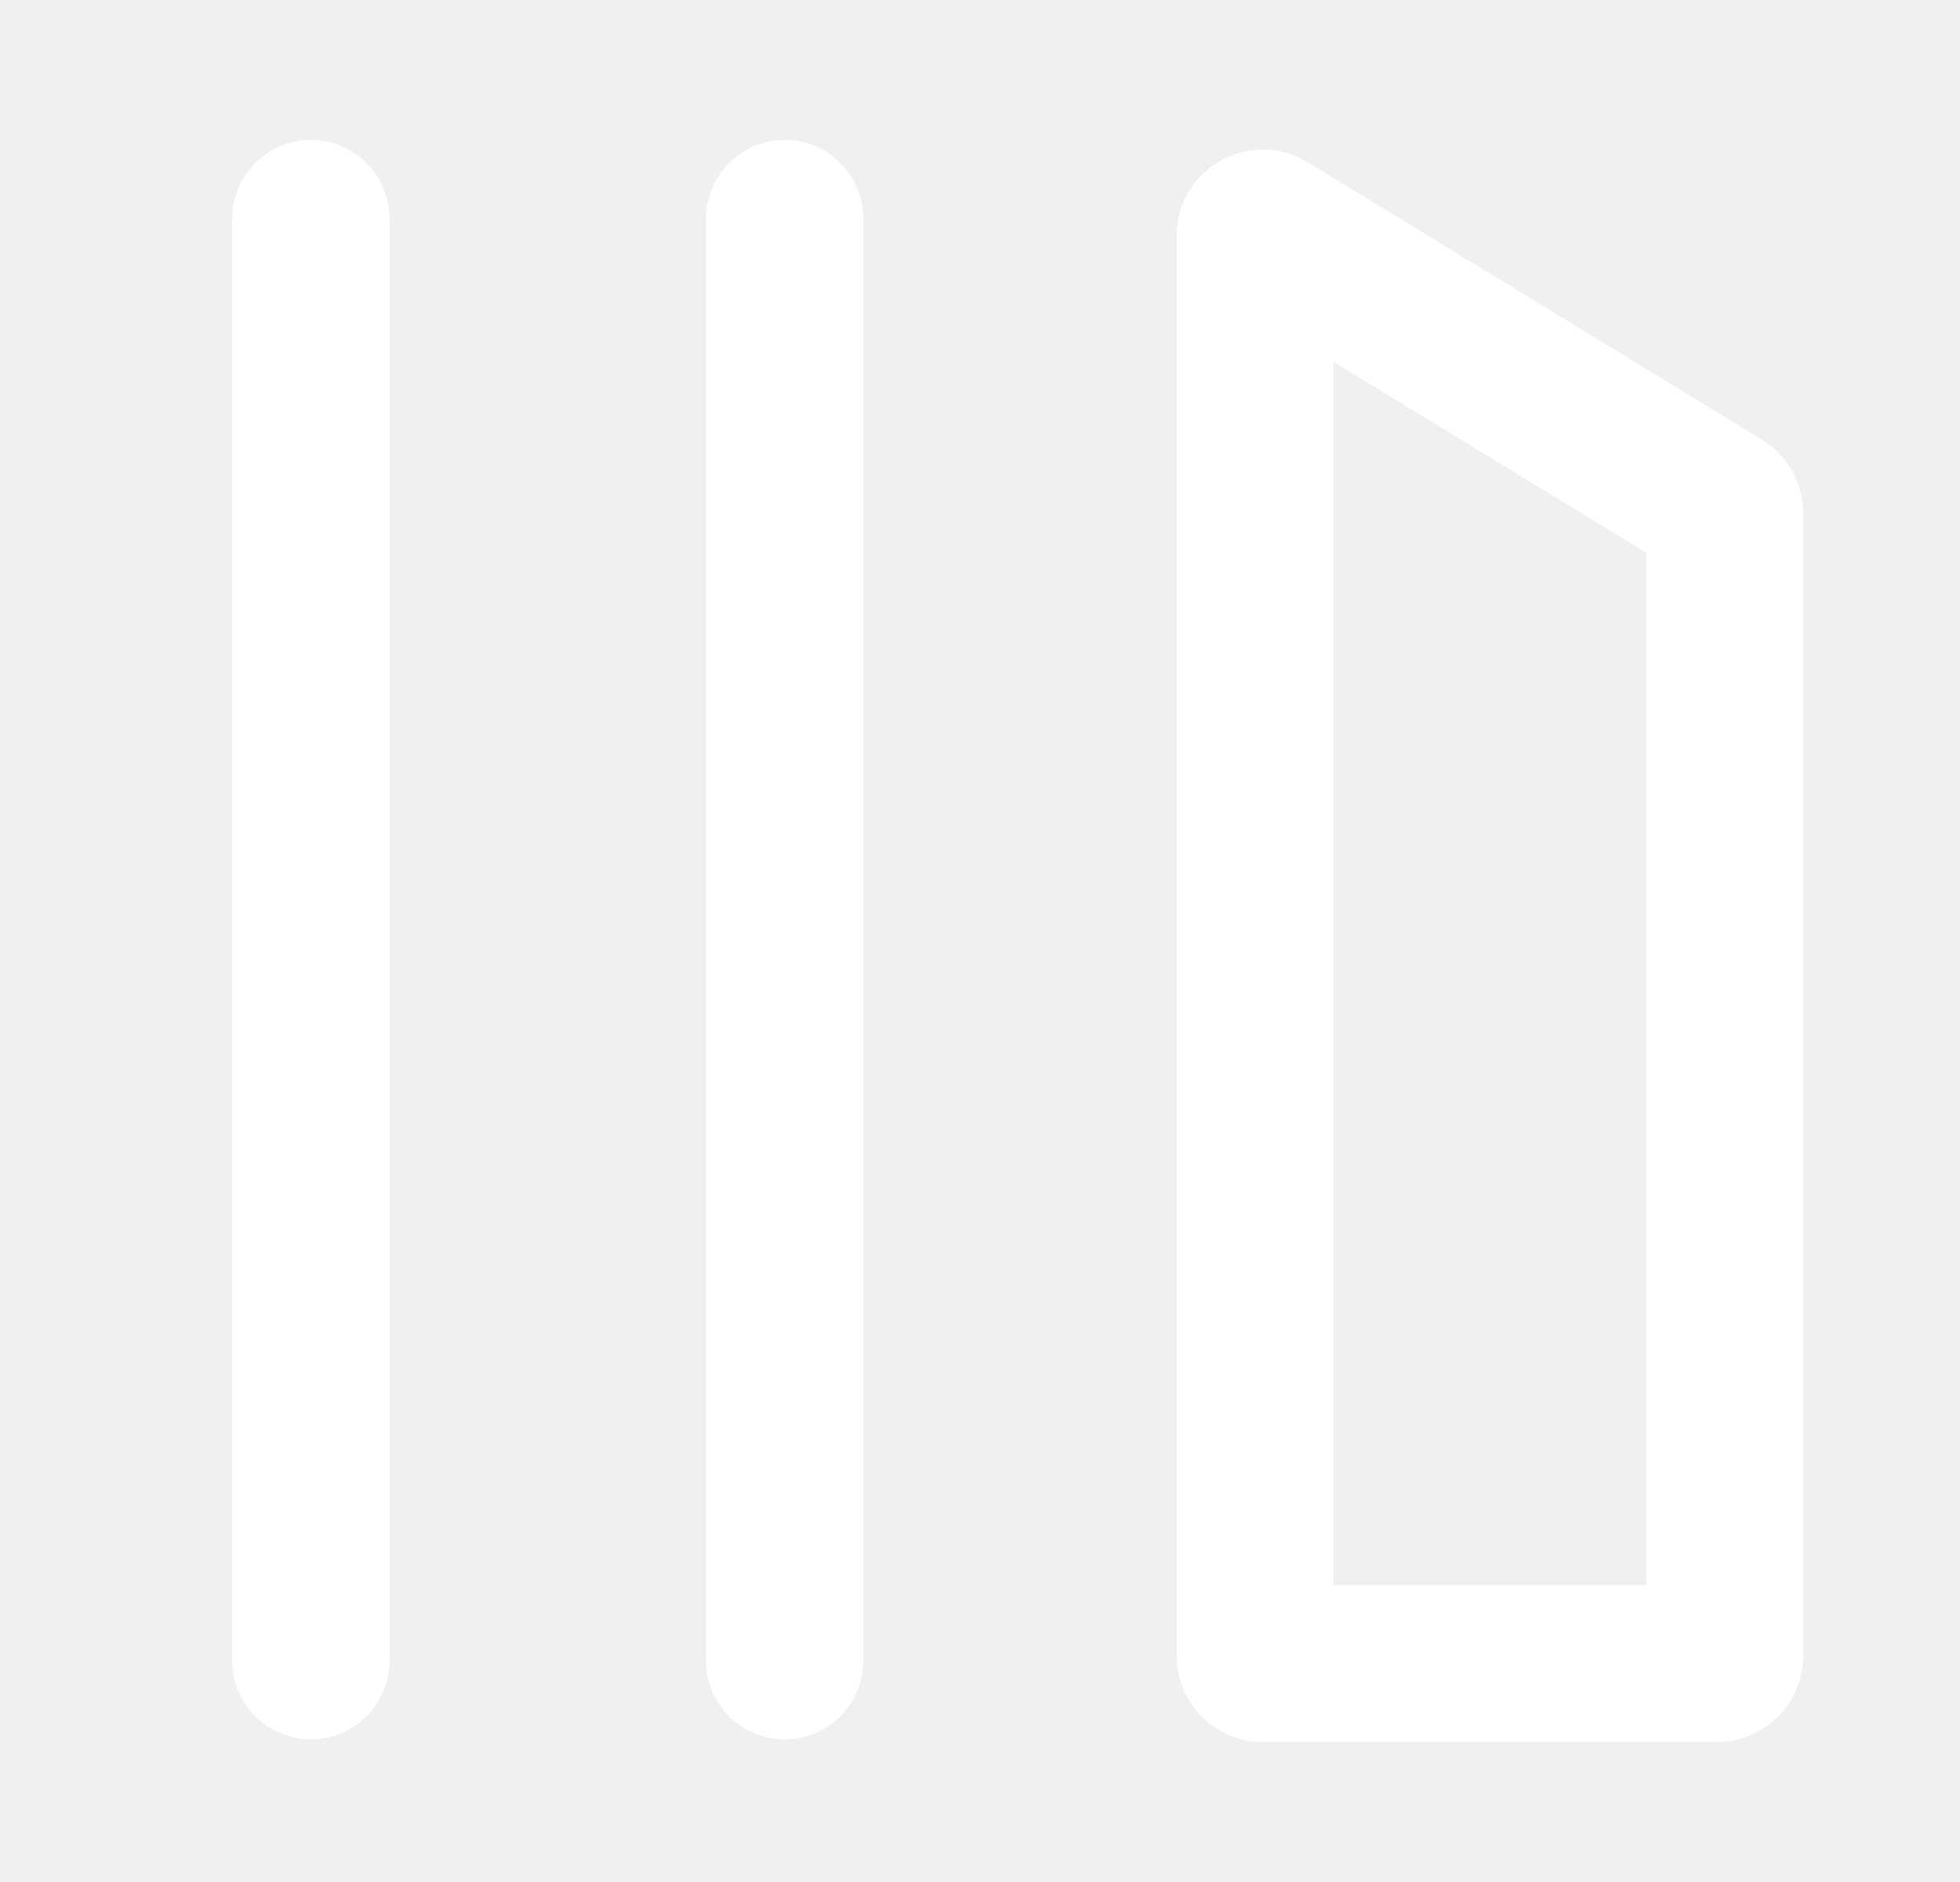
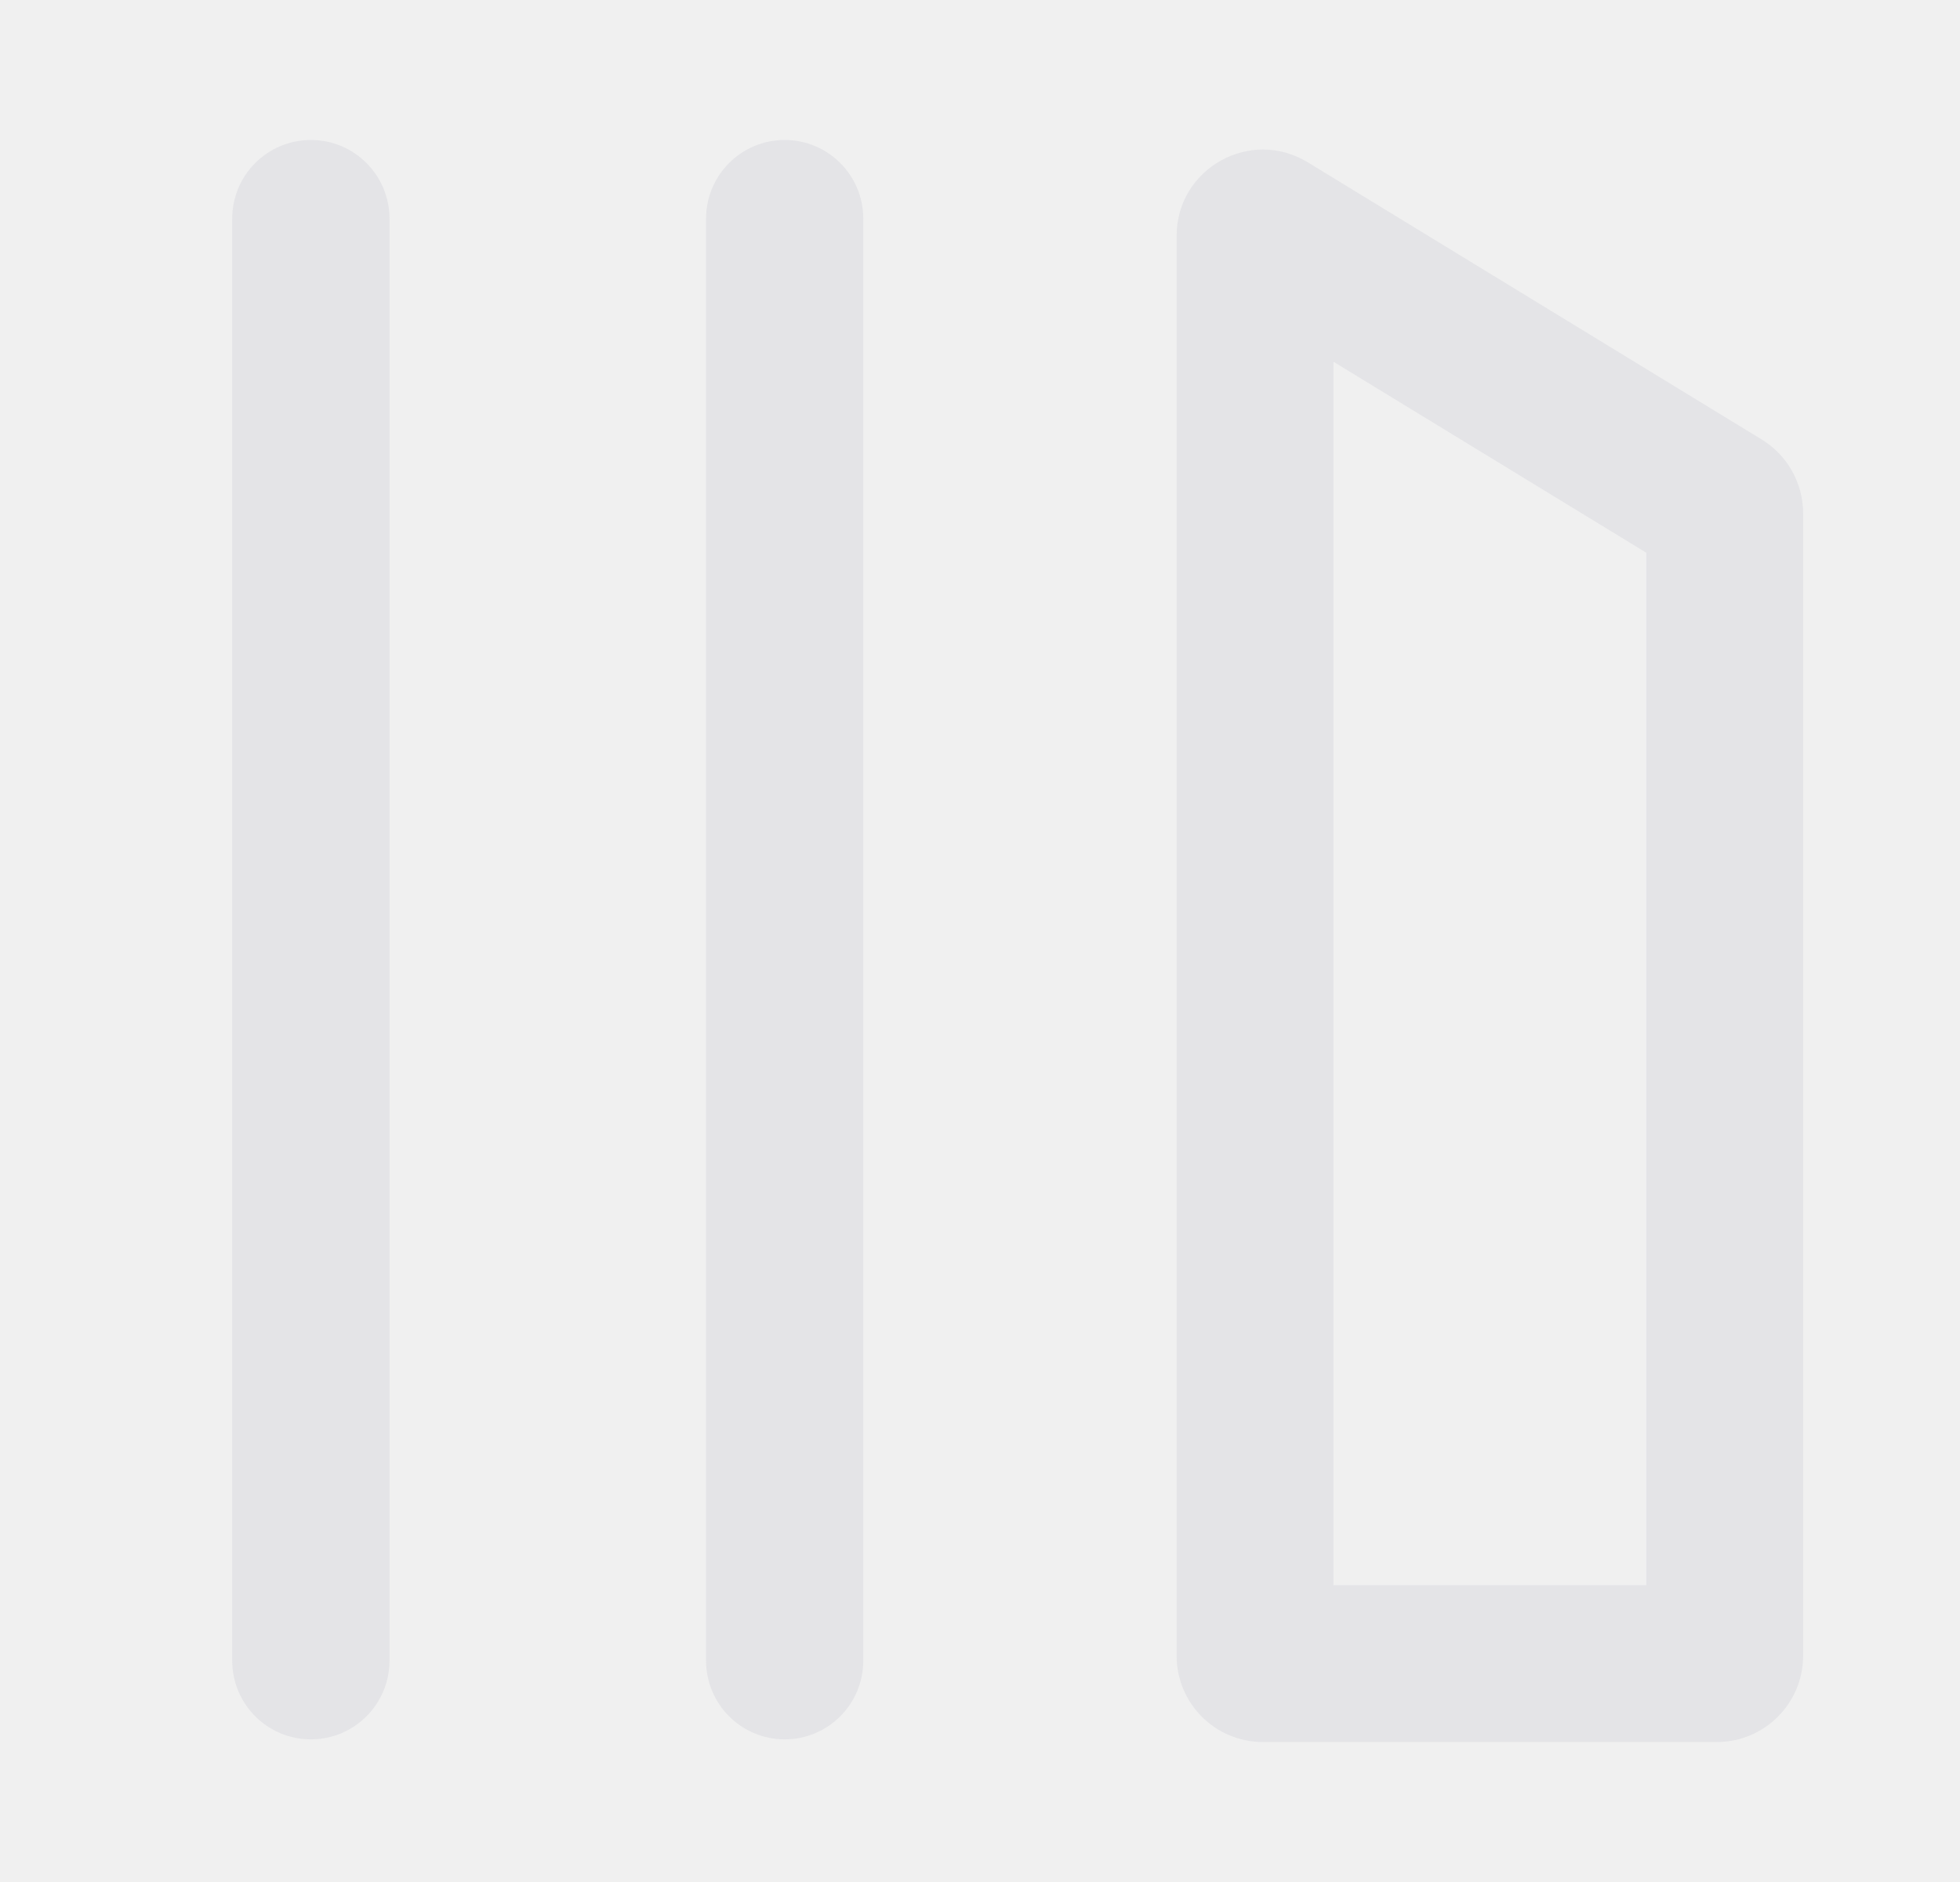
<svg xmlns="http://www.w3.org/2000/svg" width="25" height="24" viewBox="0 0 25 24" fill="none">
-   <path d="M3.965 1.785C3.411 1.785 2.962 2.234 2.962 2.788V21.178C2.962 21.732 3.411 22.181 3.965 22.181C4.519 22.181 4.968 21.732 4.968 21.178V2.788C4.968 2.234 4.519 1.785 3.965 1.785Z" fill="white" />
-   <path d="M9.006 2.788C9.006 2.234 9.455 1.785 10.009 1.785C10.562 1.785 11.011 2.234 11.011 2.788V21.178C11.011 21.732 10.562 22.181 10.009 22.181C9.455 22.181 9.006 21.732 9.006 21.178V2.788Z" fill="white" />
-   <path fill-rule="evenodd" clip-rule="evenodd" d="M15.008 3.008C15.008 2.149 15.948 1.622 16.681 2.07L22.472 5.605C22.633 5.704 22.763 5.84 22.854 5.999C22.947 6.163 22.999 6.35 22.999 6.544V21.115C22.999 21.722 22.506 22.215 21.899 22.215H16.108C15.5 22.215 15.008 21.722 15.008 21.115V3.008ZM17.008 4.613V20.215H20.999V7.049L17.008 4.613Z" fill="white" />
+   <path d="M3.965 1.785C3.411 1.785 2.962 2.234 2.962 2.788V21.178C2.962 21.732 3.411 22.181 3.965 22.181C4.519 22.181 4.968 21.732 4.968 21.178V2.788C4.968 2.234 4.519 1.785 3.965 1.785Z" fill="#e4e4e7" />
+   <path d="M9.006 2.788C9.006 2.234 9.455 1.785 10.009 1.785C10.562 1.785 11.011 2.234 11.011 2.788V21.178C11.011 21.732 10.562 22.181 10.009 22.181C9.455 22.181 9.006 21.732 9.006 21.178V2.788Z" fill="#e4e4e7" />
+   <path fill-rule="evenodd" clip-rule="evenodd" d="M15.008 3.008C15.008 2.149 15.948 1.622 16.681 2.07L22.472 5.605C22.633 5.704 22.763 5.84 22.854 5.999C22.947 6.163 22.999 6.35 22.999 6.544V21.115C22.999 21.722 22.506 22.215 21.899 22.215H16.108C15.5 22.215 15.008 21.722 15.008 21.115V3.008ZM17.008 4.613V20.215H20.999V7.049L17.008 4.613Z" fill="#e4e4e7" />
</svg>
